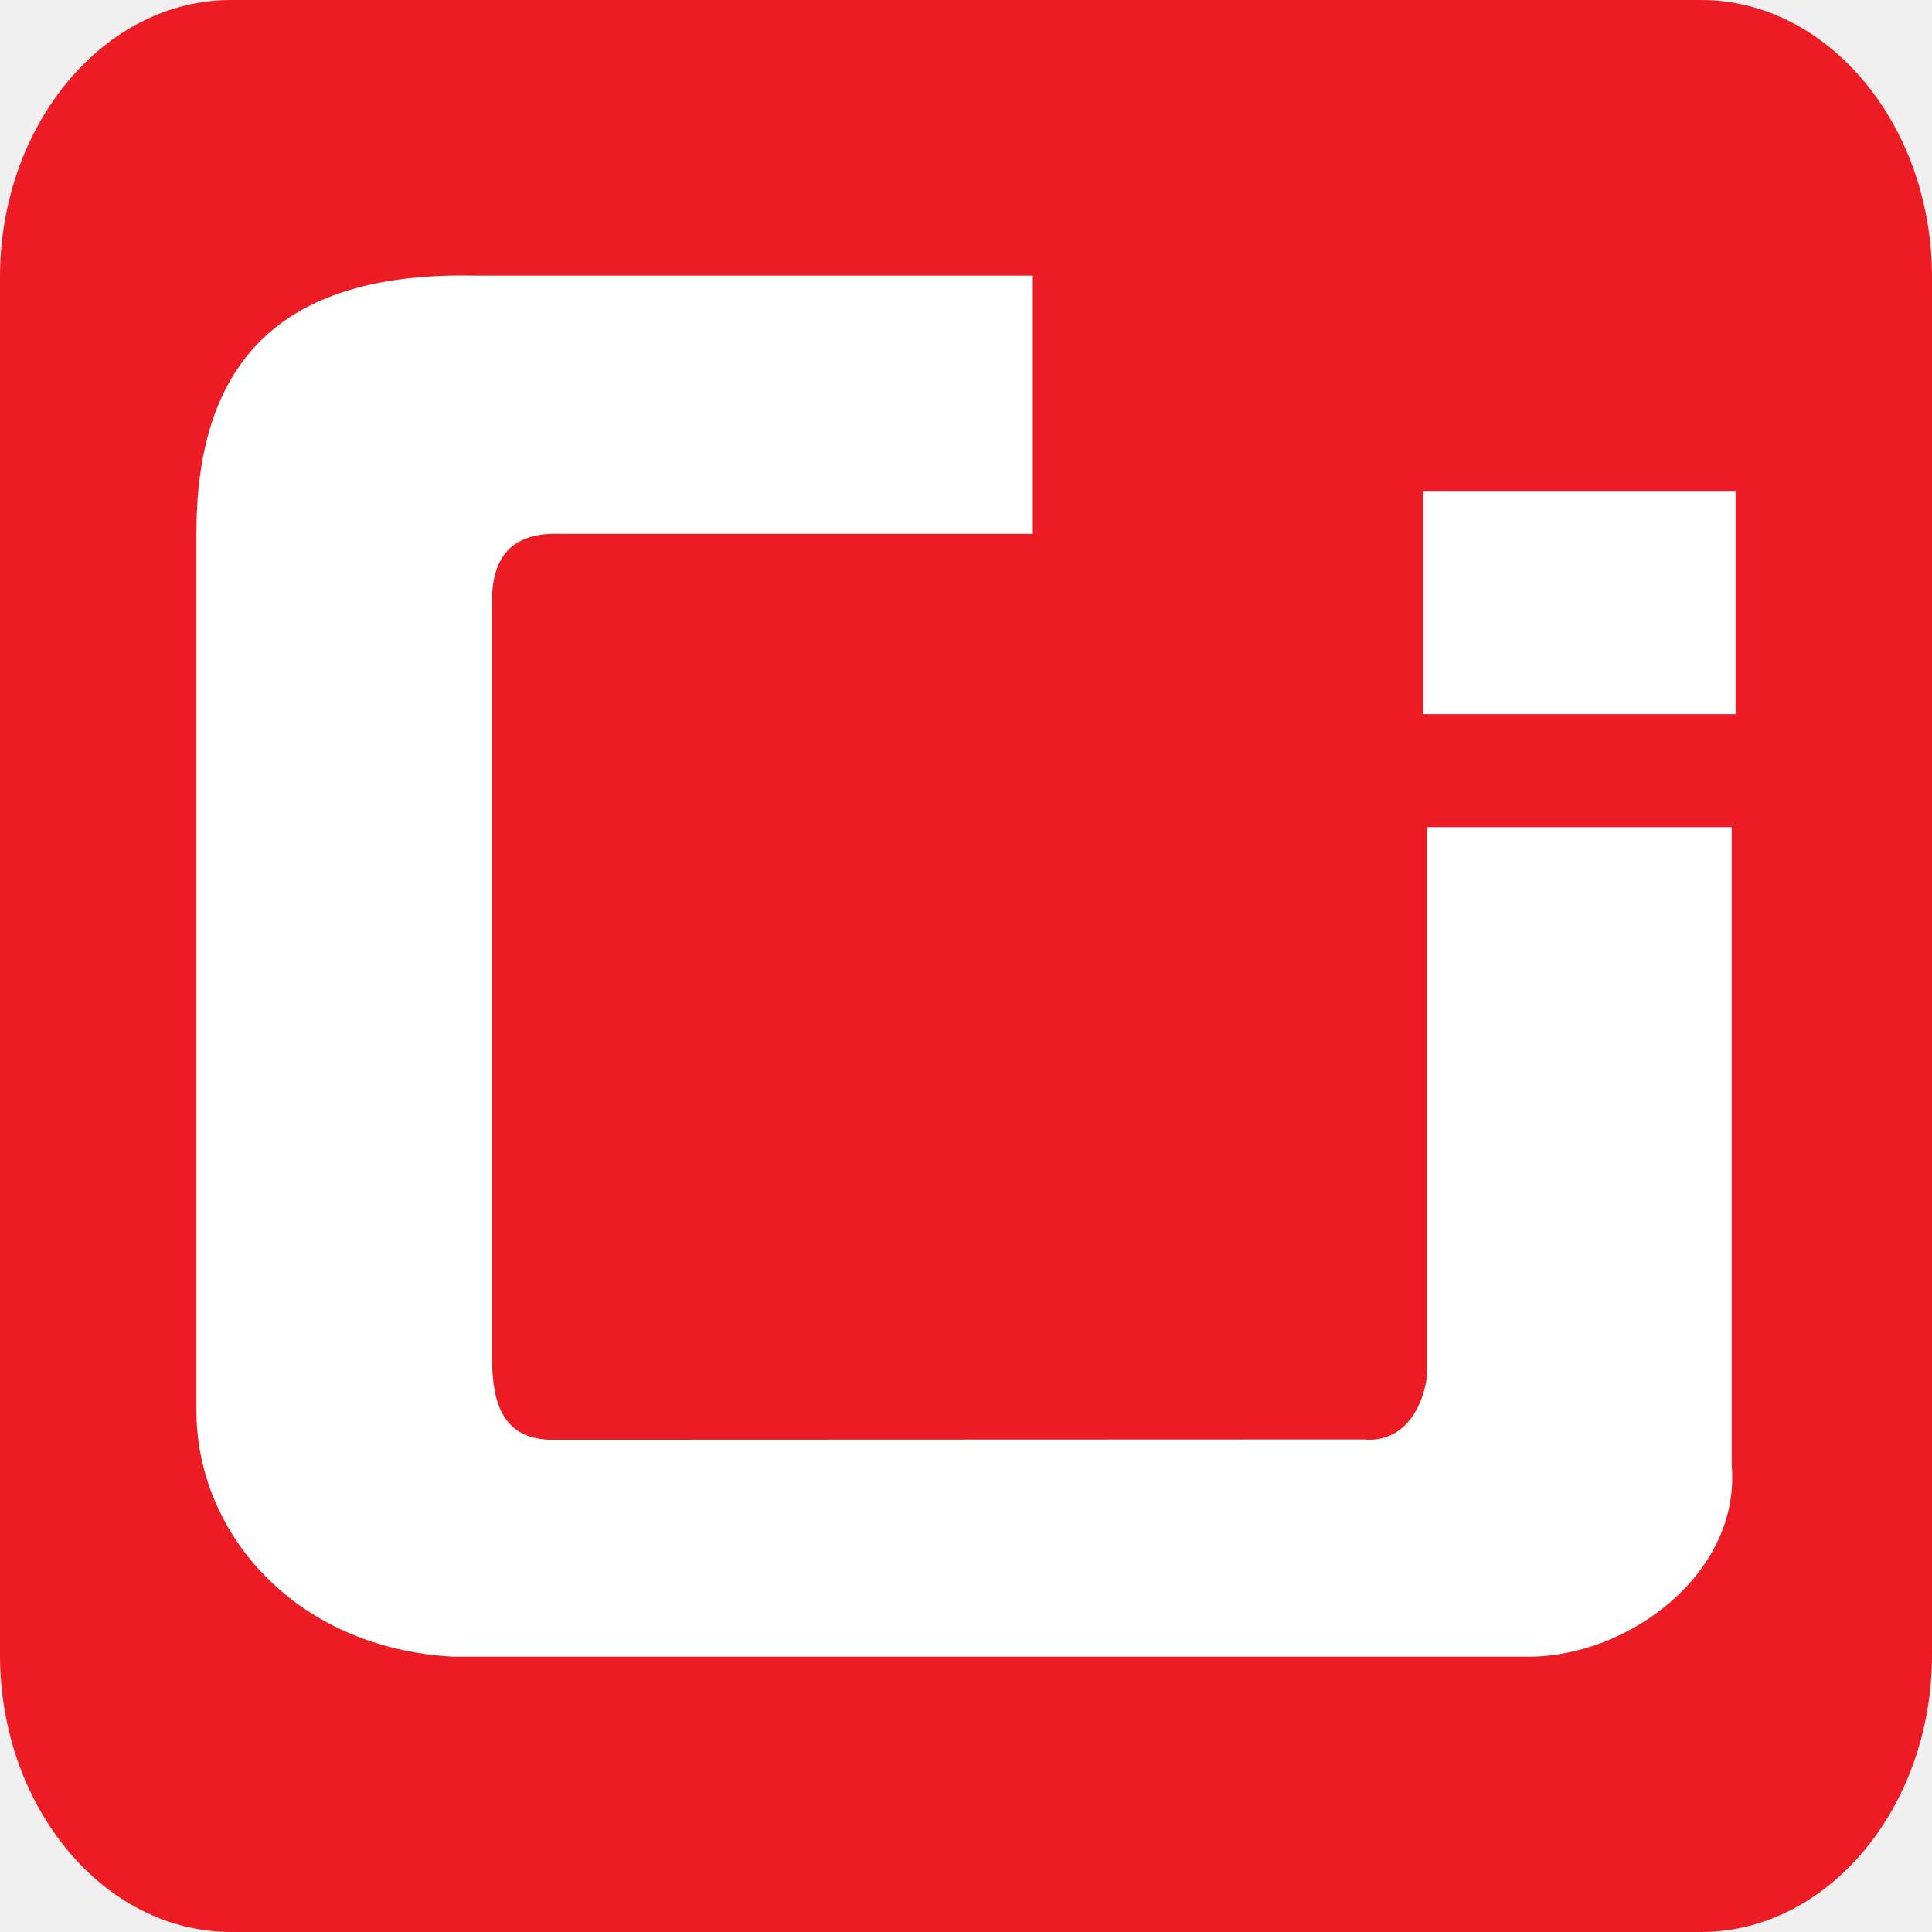
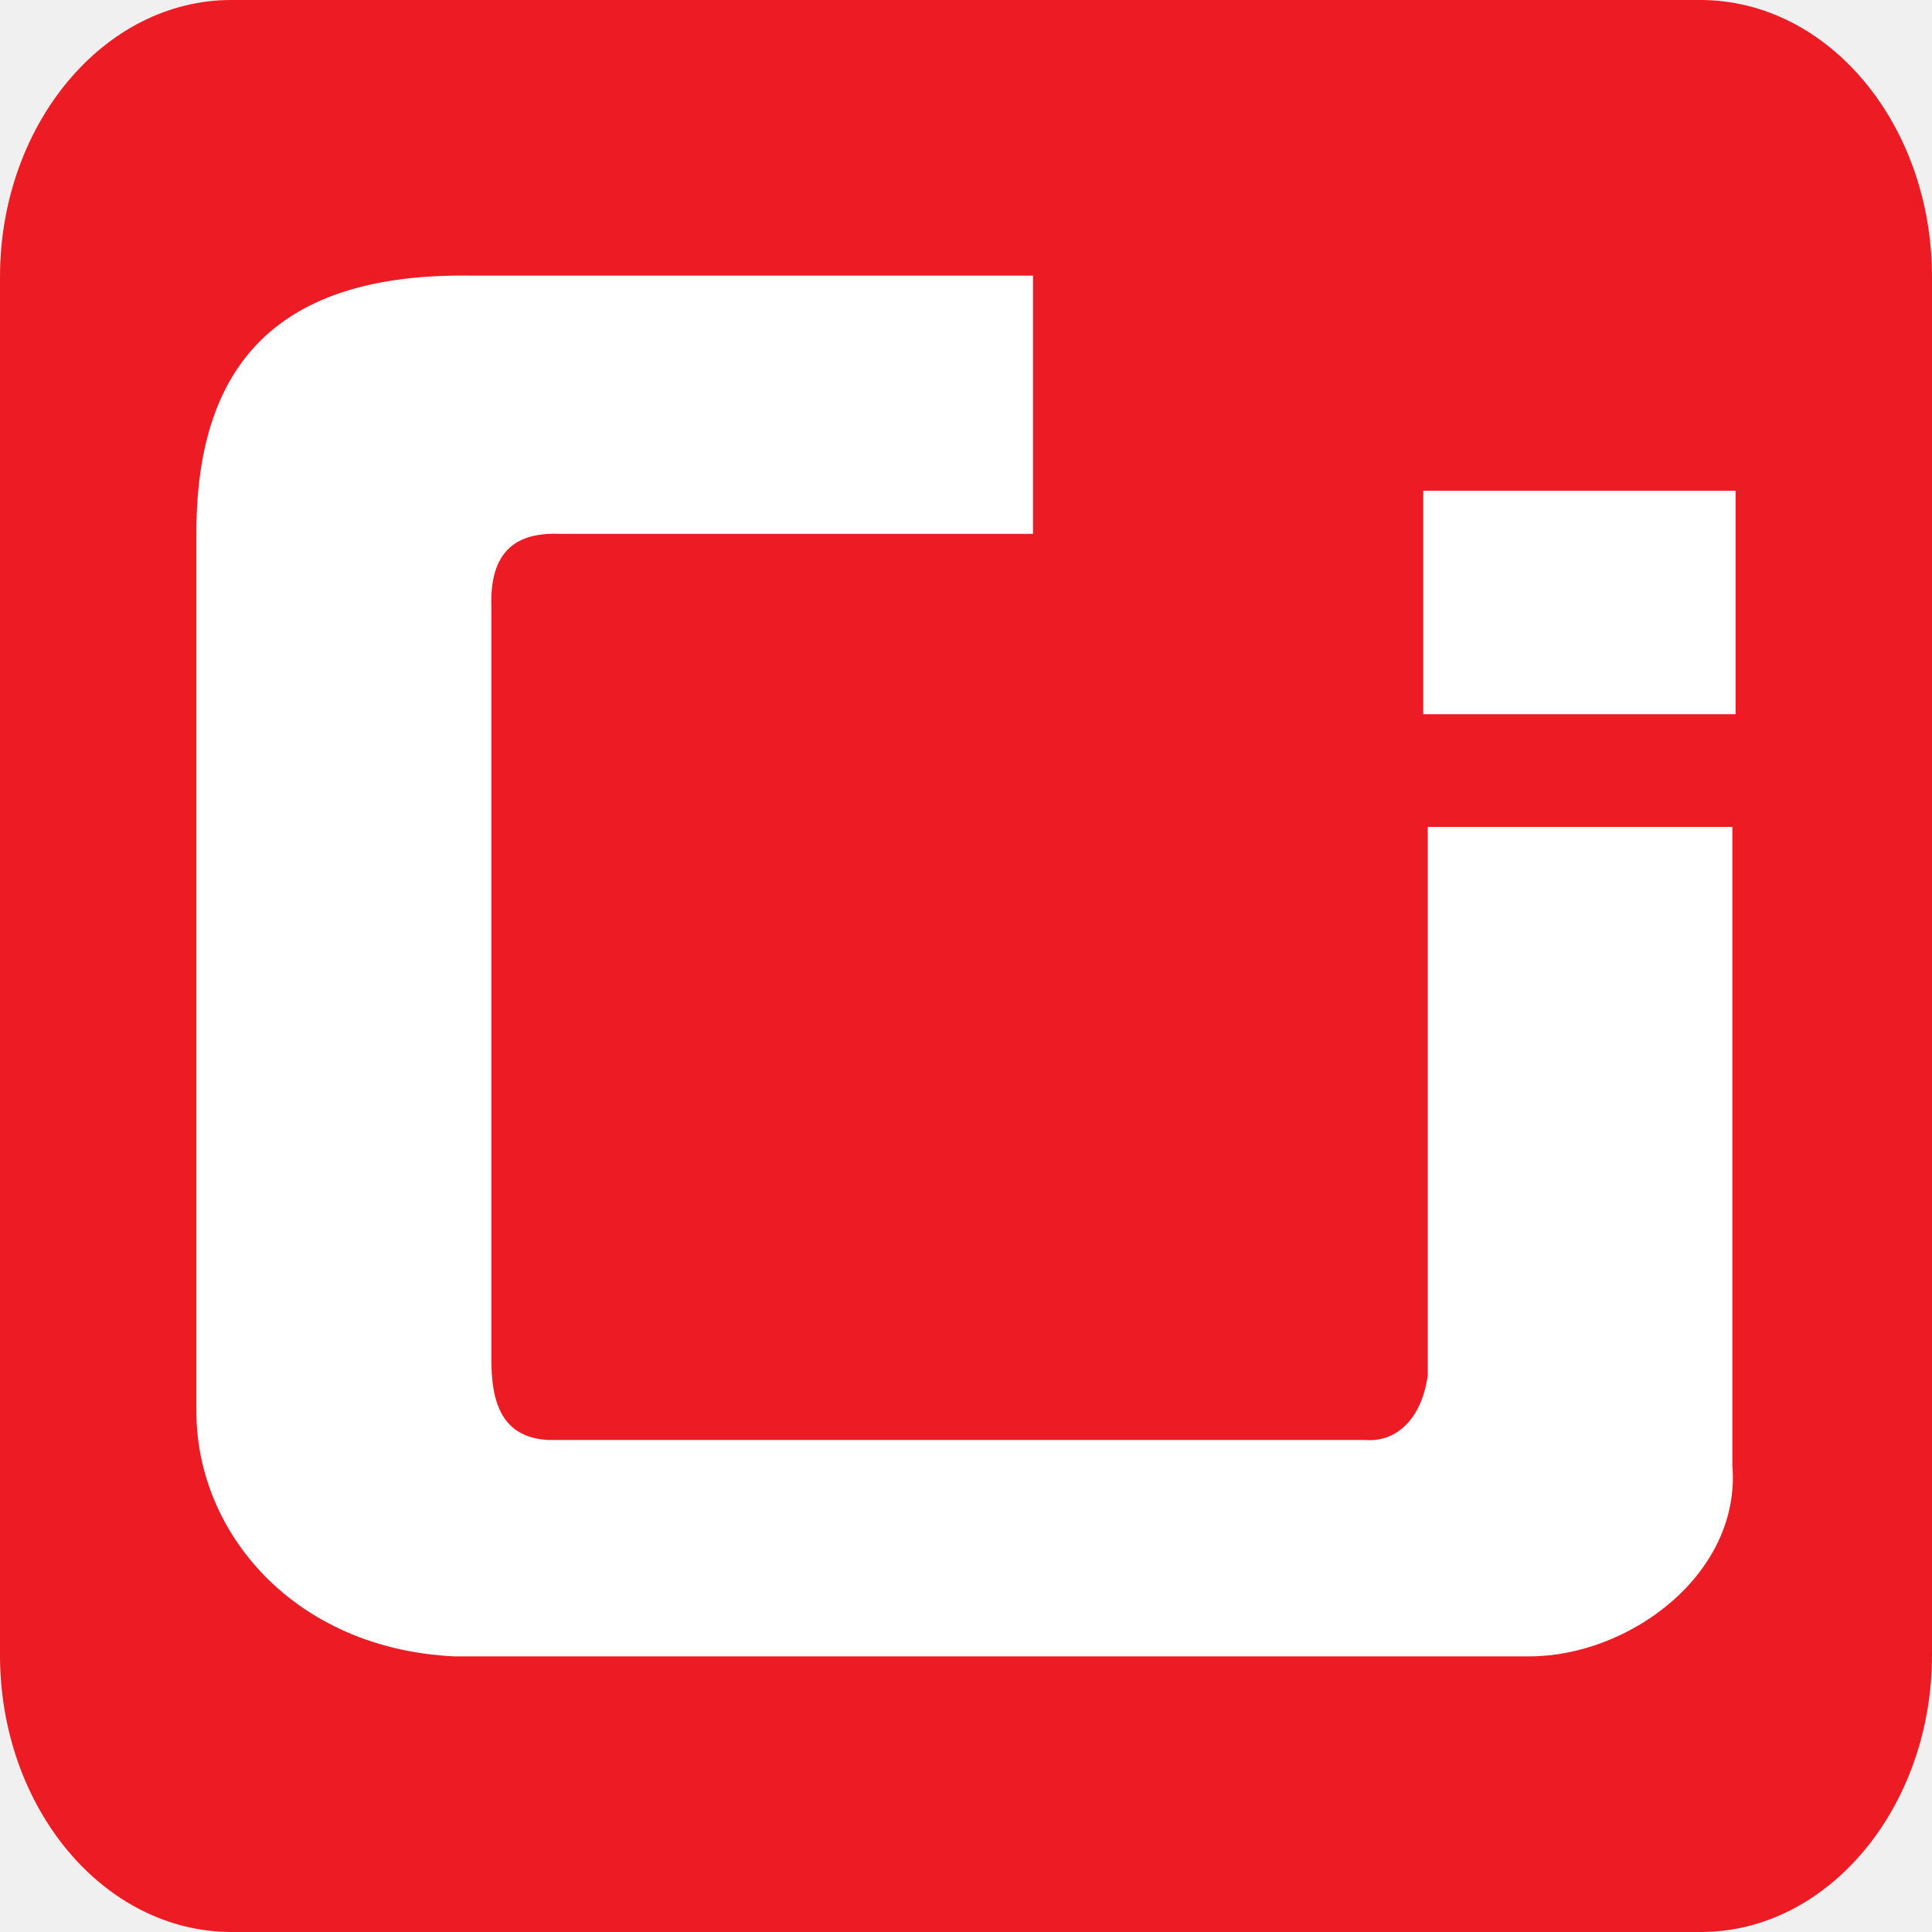
<svg xmlns="http://www.w3.org/2000/svg" viewBox="0 0 300 300">
-   <path fill="#ed1c24" d="M35.863 0h228.274C283.867 0 300 19.369 300 43.028v213.944c0 23.665-16.138 43.028-35.863 43.028H35.863C16.138 300 0 280.637 0 256.972V43.028C0 19.369 16.138 0 35.863 0z" />
-   <path fill="#fff" d="M160.373 42.797v40.101h-73.32c-6.825-.255-10.948 2.725-10.654 11.373v116.925c.078 6.753 1.723 12.066 8.837 12.368l126.622-.047c5.113.497 8.814-3.424 9.742-9.851v-85.224h47.305v99.085c1.39 16.84-16.077 29.723-31.533 29.723H70.403c-24.731-1.321-39.881-19.328-39.903-38.146V82.412c.128-29.024 16.089-40.142 43.148-39.615zM221.016 110.897H269.5V76.228h-48.489v34.669z" />
+   <path fill="#ed1c24" d="M35.9 0H264c20 0 36 19.4 36 43v214c0 23.6-16.1 43-35.9 43H36c-20 0-36-19.4-36-43V43C0 19.4 16.1 0 35.9 0" />
+   <path fill="#fff" d="M160.4 42.8v40.1H87c-6.9-.3-11 2.7-10.7 11.4v116.9c0 6.7 1.7 12 8.8 12.4H212c5 .4 8.8-3.5 9.7-10v-85.2H269v99.1c1.4 16.9-16 29.7-31.5 29.7h-167c-24.8-1.2-40-19.2-40-38V82.4c.1-29 16-40.1 43.1-39.6zm60.6 68.1h48.5V76.2H221z" />
</svg>
